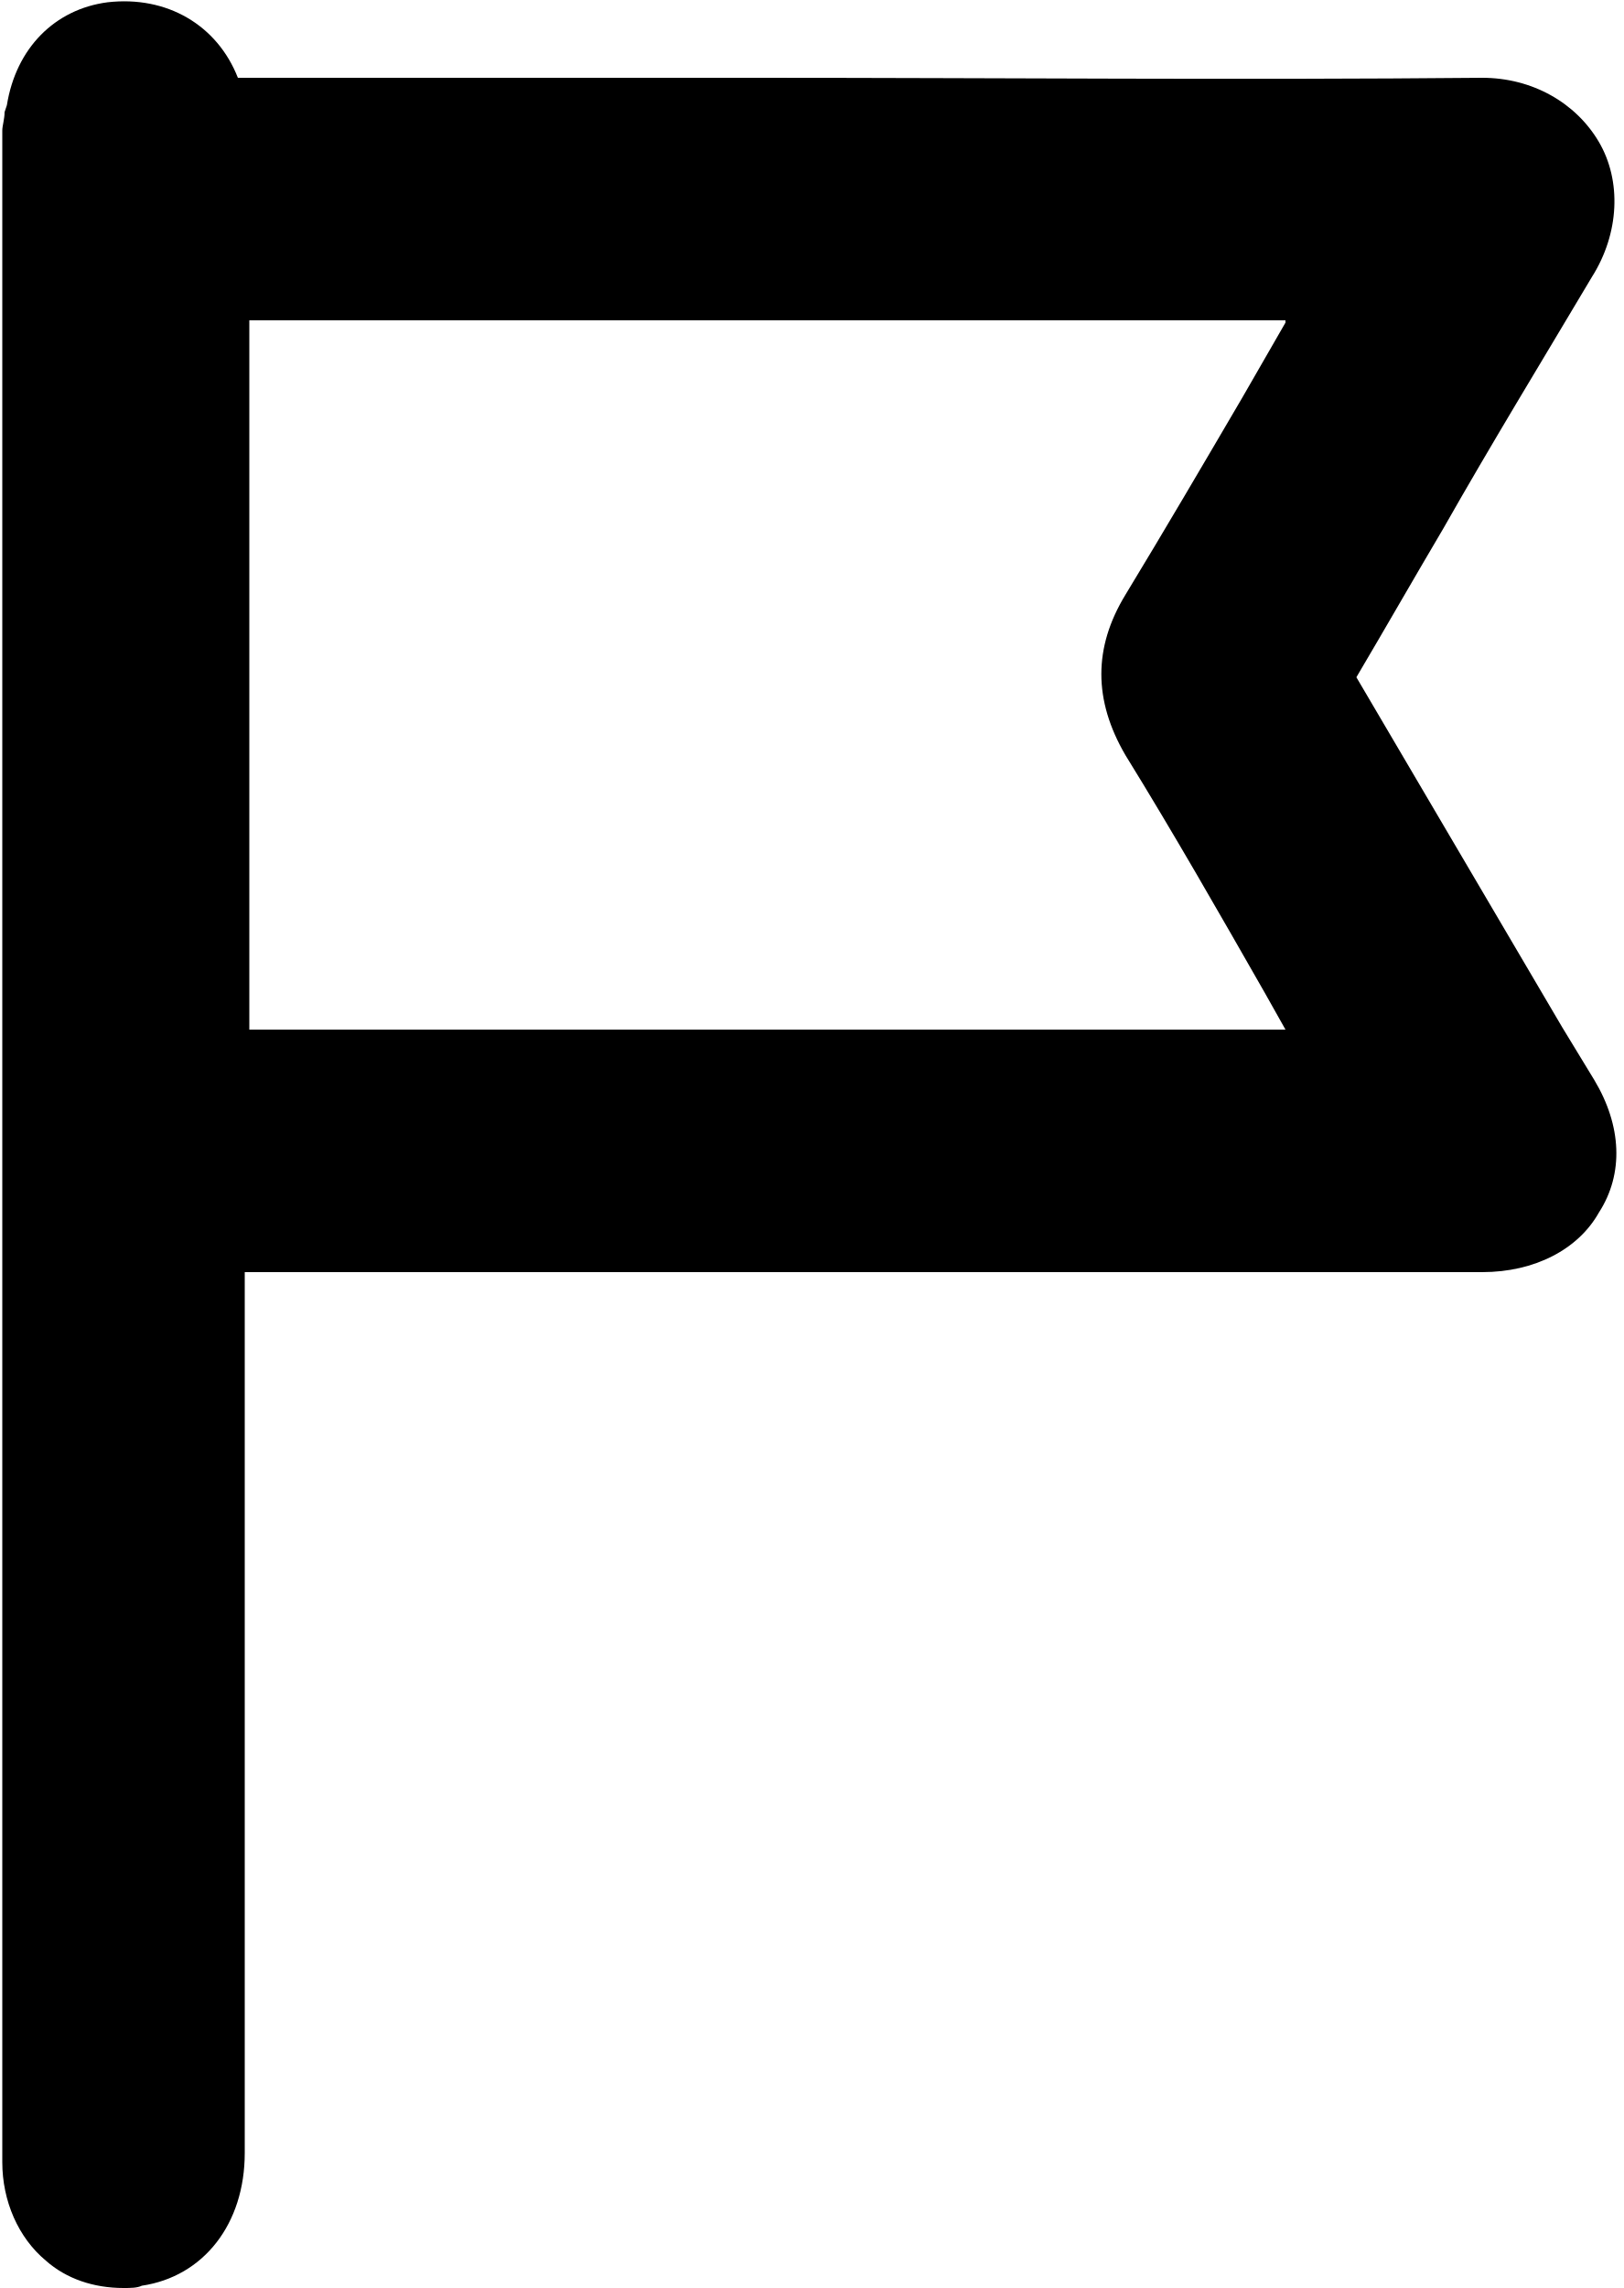
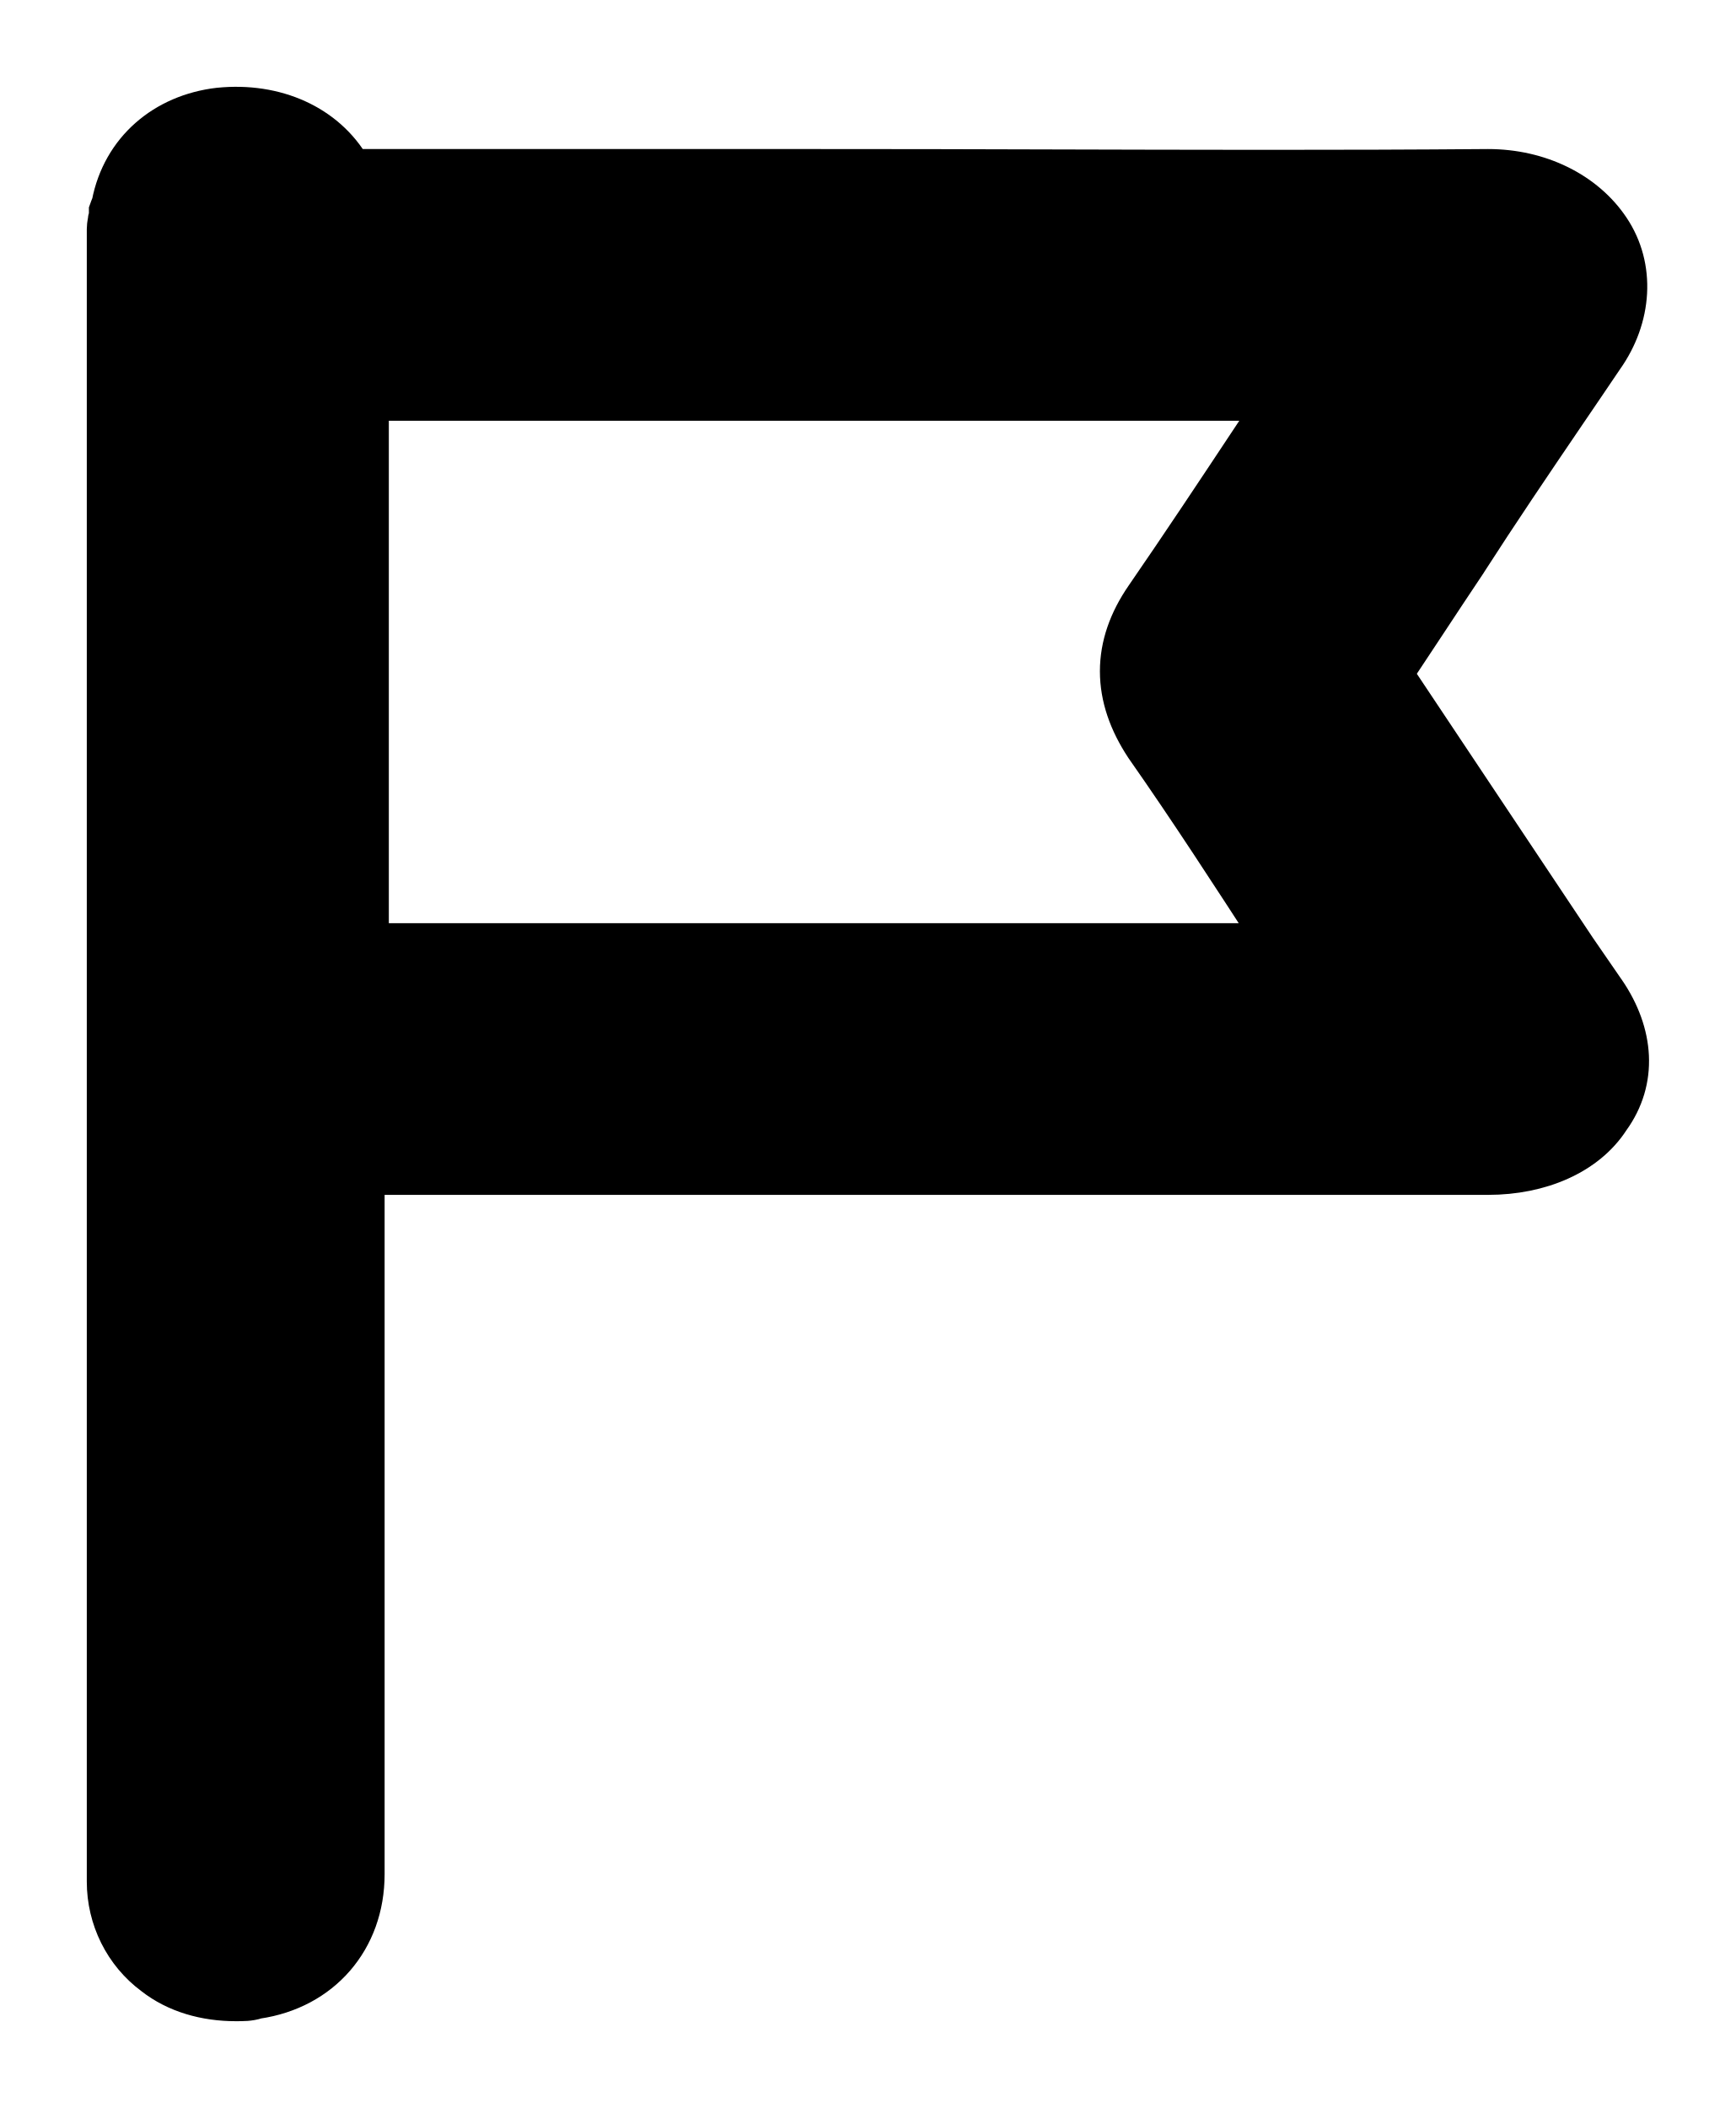
- <svg xmlns="http://www.w3.org/2000/svg" width="71" height="100" viewBox="0 0 71 100" fill="none">
-   <path d="M69.7 47.2L68.3 44.9C65.3 39.8 62.3 34.7 59.3 29.6C60.6 27.4 61.8 25.3 63.1 23.1C65.2 19.4 67.4 15.8 69.6 12.1C70.8 10.2 70.9 7.9 69.9 6.2C68.9 4.5 67 3.4 64.8 3.4C54.2 3.5 43.7 3.4 33.1 3.4H20.5C17.1 3.4 13.7 3.4 10.4 3.4C9.5 1.1 7.3 -0.2 4.7 0.1C2.4 0.4 0.7 2.1 0.3 4.6L0.2 4.9C0.2 5.2 0.1 5.5 0.1 5.7V5.9V32.7C0.1 32.8 0.1 32.8 0.1 32.9V84.8V87.7C0.1 90 0.1 92.2 0.1 94.5C0.1 96.2 0.8 97.8 2 98.8C2.9 99.6 4.1 100 5.4 100C5.7 100 6 100 6.2 99.9C8.9 99.5 10.7 97.2 10.7 94.1V55.6H64.8C67.1 55.6 69 54.6 69.9 53C71 51.3 70.9 49.2 69.7 47.2ZM10.9 45V14H56.2V14.1L54.3 17.4C52.6 20.3 50.9 23.2 49.2 26C47.8 28.3 47.8 30.6 49.2 33C51.3 36.4 53.3 39.9 55.3 43.4L56.2 45H10.9Z" fill="black" />
+ <svg xmlns="http://www.w3.org/2000/svg" width="14" height="17" viewBox="0 0 14 17" fill="none">
+   <path d="M12.96 7.991L12.959 7.99L12.722 7.646L11.957 6.499L11.247 5.434C11.338 5.297 11.427 5.163 11.515 5.029C11.622 4.867 11.728 4.706 11.838 4.542L11.838 4.542L11.839 4.54C12.098 4.137 12.365 3.743 12.636 3.344C12.738 3.195 12.839 3.045 12.942 2.893C13.175 2.565 13.204 2.153 12.994 1.839C12.792 1.536 12.418 1.352 12.002 1.352L12.001 1.352C10.801 1.362 9.609 1.358 8.413 1.355C7.814 1.353 7.214 1.352 6.612 1.352H4.469H4.465H4.462H4.459H4.455H4.452H4.449H4.445H4.442H4.438H4.435H4.432H4.428H4.425H4.421H4.418H4.415H4.411H4.408H4.404H4.401H4.398H4.394H4.391H4.388H4.384H4.381H4.377H4.374H4.371H4.367H4.364H4.36H4.357H4.354H4.35H4.347H4.343H4.34H4.337H4.333H4.33H4.327H4.323H4.32H4.316H4.313H4.31H4.306H4.303H4.299H4.296H4.293H4.289H4.286H4.283H4.279H4.276H4.272H4.269H4.266H4.262H4.259H4.255H4.252H4.249H4.245H4.242H4.239H4.235H4.232H4.228H4.225H4.222H4.218H4.215H4.211H4.208H4.205H4.201H4.198H4.194H4.191H4.188H4.184H4.181H4.178H4.174H4.171H4.167H4.164H4.161H4.157H4.154H4.15H4.147H4.144H4.14H4.137H4.134H4.13H4.127H4.123H4.12H4.117H4.113H4.11H4.106H4.103H4.1H4.096H4.093H4.09H4.086H4.083H4.079H4.076H4.073H4.069H4.066H4.063H4.059H4.056H4.052H4.049H4.046H4.042H4.039H4.035H4.032H4.029H4.025H4.022H4.019H4.015H4.012H4.008H4.005H4.002H3.998H3.995H3.992H3.988H3.985H3.981H3.978H3.975H3.971H3.968H3.964H3.961H3.958H3.954H3.951H3.948H3.944H3.941H3.937H3.934H3.931H3.927H3.924H3.921H3.917H3.914H3.91H3.907H3.904H3.9H3.897H3.894H3.89H3.887H3.883H3.88H3.877H3.873H3.87H3.867H3.863H3.86H3.856H3.853H3.85H3.846H3.843H3.84H3.836H3.833H3.829H3.826H3.823H3.819H3.816H3.813H3.809H3.806H3.802H3.799H3.796H3.792H3.789H3.786H3.782H3.779H3.775H3.772H3.769H3.765H3.762H3.759H3.755H3.752H3.748H3.745H3.742H3.738H3.735H3.732H3.728H3.725H3.722H3.718H3.715H3.711H3.708H3.705H3.701H3.698H3.695H3.691H3.688H3.684H3.681H3.678H3.674H3.671H3.668H3.664H3.661H3.658H3.654H3.651H3.647H3.644H3.641H3.637H3.634H3.631H3.627H3.624H3.621H3.617H3.614H3.61H3.607H3.604H3.6H3.597H3.594H3.59H3.587H3.584H3.58H3.577H3.573H3.57H3.567H3.563H3.56H3.557H3.553H3.55H3.547H3.543H3.54H3.536H3.533H3.53H3.526H3.523H3.52H3.516H3.513H3.51H3.506H3.503H3.5H3.496H3.493H3.489H3.486H3.483H3.479H3.476H3.473H3.469H3.466H3.463H3.459H3.456H3.453H3.449H3.446H3.443H3.439H3.436H3.432H3.429H3.426H3.422H3.419H3.416H3.412H3.409H3.406H3.402H3.399H3.396H3.392H3.389H3.386H3.382H3.379H3.376H3.372H3.369H3.365H3.362H3.359H3.355H3.352H3.349H3.345H3.342H3.339H3.335H3.332H3.329H3.325H3.322H3.319H3.315H3.312H3.309H3.305H3.302H3.299H3.295H3.292H3.289H3.285H3.282H3.279H3.275H3.272H3.269H3.265H3.262H3.258H3.255H3.252H3.248H3.245H3.242H3.238H3.235H3.232H3.228H3.225H3.222H3.218H3.215H3.212H3.208H3.205H3.202H3.198H3.195H3.192H3.188H3.185H3.182H3.178H3.175H3.172H3.168H3.165H3.162H3.158H3.155H3.152H3.148H3.145H3.142H3.138H3.135H3.132H3.128H3.125H3.122H3.119H3.115H3.112H3.109H3.105H3.102H3.099H3.095H3.092H3.089H3.085H3.082H3.079H3.075H3.072H3.069H3.065H3.062H3.059H3.055H3.052H3.049H3.045H3.042H3.039H3.035H3.032H3.029H3.025H3.022H3.019H3.016H3.012H3.009H3.006H3.002H2.999H2.996H2.992H2.989H2.986H2.982H2.979H2.976H2.972H2.969H2.966H2.963H2.959H2.956H2.953H2.949H2.946H2.943H2.939H2.936H2.933H2.929H2.926H2.923H2.919H2.916H2.913H2.91H2.906H2.903H2.9H2.896H2.893H2.89H2.886H2.883H2.88H2.877H2.873H2.87H2.867H2.863H2.86H2.857H2.853H2.85H2.847H2.844H2.843C2.638 0.994 2.224 0.811 1.767 0.857L1.767 0.857L1.765 0.857C1.318 0.909 0.974 1.203 0.889 1.641L0.876 1.674L0.867 1.699V1.727C0.867 1.732 0.866 1.742 0.861 1.762C0.861 1.764 0.861 1.765 0.86 1.767C0.859 1.775 0.856 1.786 0.855 1.796C0.853 1.808 0.85 1.827 0.85 1.847V1.877V5.899V5.899V5.899V5.899V5.9V5.9V5.9V5.9V5.9V5.9V5.9V5.9V5.9V5.9V5.9V5.9V5.901V5.901V5.901V5.901V5.901V5.901V5.901V5.901V5.901V5.901V5.901V5.901V5.902V5.902V5.902V5.902V5.902V5.902V5.902V5.902V5.902V5.902V5.902V5.902V5.902V5.903V5.903V5.903V5.903V5.903V5.903V5.903V5.903V5.903V5.903V5.903V5.903V5.903V5.903V5.904V5.904V5.904V5.904V5.904V5.904V5.904V5.904V5.904V5.904V5.904V5.904V5.904V5.904V5.905V5.905V5.905V5.905V5.905V5.905V5.905V5.905V5.905V5.905V5.905V5.905V5.905V5.905V5.905V5.906V5.906V5.906V5.906V5.906V5.906V5.906V5.906V5.906V5.906V5.906V5.906V5.906V5.906V5.906V5.906V5.907V5.907V5.907V5.907V5.907V5.907V5.907V5.907V5.907V5.907V5.907V5.907V5.907V5.907V5.907V5.907V5.907V5.908V5.908V5.908V5.908V5.908V5.908V5.908V5.908V5.908V5.908V5.908V5.908V5.908V5.908V5.908V5.908V5.908V5.908V5.909V5.909V5.909V5.909V5.909V5.909V5.909V5.909V5.909V5.909V5.909V5.909V5.909V5.909V5.909V5.909V5.909V5.909V5.909V5.91V5.91V5.91V5.91V5.91V5.91V5.91V5.91V5.91V5.91V5.91V5.91V5.91V5.91V5.91V5.91V5.91V5.91V5.91V5.91V5.91V5.911V5.911V5.911V5.911V5.911V5.911V5.911V5.911V5.911V5.911V5.911V5.911V5.911V5.911V5.911V5.911V5.911V5.911V5.911V5.911V5.911V5.912V5.912V5.912V5.912V5.912V5.912V5.912V5.912V5.912V5.912V5.912V5.912V5.912V5.912V5.912V5.912V5.912V5.912V5.912V5.912V5.912V5.912V5.913V5.913V5.913V5.913V5.913V5.913V5.913V5.913V5.913V5.913V5.913V5.913V5.913V5.913V5.913V5.913V5.913V5.913V5.913V5.913V5.913V5.913V5.914V5.914V5.914V5.914V5.914V5.914V5.914V5.914V5.914V5.914V5.914V5.914V5.914V5.914V5.914V5.914V5.914V5.914V5.914V5.914V5.914V5.914V5.914V5.915V5.915V5.915V5.915V5.915V5.915V5.915V5.915V5.915V5.915V5.915V5.915V5.915V5.915V5.915V5.915V5.915V5.915V5.915V5.915V5.915V5.915V5.915V5.916V5.916V5.916V5.916V5.916V5.916V5.916V5.916V5.916V5.916V5.916V5.916V5.916V5.916V5.916V5.916V5.916V5.916V5.916V5.916V5.916V5.916V5.917V5.917V5.917V5.917V5.917V5.917V5.917V5.917V5.917V5.917V5.917V5.917V5.917V5.917V5.917V5.917V5.917V5.917V5.917V5.917V5.917V5.918V5.918V5.918V5.918V5.918V5.918V5.918V5.918V5.918V5.918V5.918V5.918V5.918V5.918V5.918V5.918V5.918V5.918V5.918V5.918V5.918V5.919V5.919V5.919V5.919V5.919V5.919V5.919V5.919V5.919V5.919V5.919V5.919V5.919V5.919V5.919V5.919V5.919V5.919V5.919V5.92V5.92V5.92V5.92V5.92V5.92V5.92V5.92V5.92V5.92V5.92V5.92V5.92V5.92V5.92V5.92V5.92V5.92V5.92V5.921V5.921V5.921V5.921V5.921V5.921V5.921V5.921V5.921V5.921V5.921V5.921V5.921V5.921V5.921V5.921V5.921V5.922V5.922V5.922V5.922V5.922V5.922V5.922V5.922V5.922V5.922V5.922V5.922V5.922V5.922V5.922V5.922V5.922V5.923V5.923V5.923V5.923V5.923V5.923V5.923V5.923V5.923V5.923V5.923V5.923V5.923V5.923V5.923V5.924V5.924V5.924V5.924V5.924V5.924V5.924V5.924V5.924V5.924V5.924V5.924V5.924V5.924V5.924V5.925V5.925V5.925V5.925V5.925V5.925V5.925V5.925V5.925V5.925V5.925V5.925V5.925V5.925V5.926V5.926V5.926V5.926V5.926V5.926V5.926V5.926V5.926V5.926V5.926V5.926V5.926V5.927V5.927V5.927V5.927V5.927V5.927V5.927V5.927V5.927V5.927V5.927V5.927V5.927V5.928V5.928V5.928V5.928V5.928V5.928V5.928V5.928V5.928V5.928V5.928V5.928V5.929V5.929V5.929V5.929V5.929V5.929V5.929V5.929V5.929V13.719V14.154V14.156V14.158V14.16V14.162V14.164V14.166V14.168V14.17V14.172V14.174V14.176V14.178V14.18V14.182V14.184V14.186V14.188V14.19V14.192V14.194V14.196V14.198V14.2V14.202V14.204V14.206V14.208V14.21V14.213V14.214V14.216V14.219V14.22V14.223V14.225V14.226V14.229V14.231V14.233V14.235V14.237V14.239V14.241V14.243V14.245V14.247V14.249V14.251V14.253V14.255V14.257V14.259V14.261V14.263V14.265V14.267V14.269V14.271V14.273V14.275V14.277V14.279V14.281V14.283V14.285V14.287V14.289V14.291V14.293V14.295V14.297V14.299V14.301V14.303V14.305V14.307V14.309V14.311V14.313V14.315V14.317V14.319V14.321V14.323V14.325V14.327V14.329V14.331V14.333V14.335V14.337V14.339V14.341V14.343V14.345V14.347V14.349V14.351V14.353V14.355V14.357V14.359V14.361V14.363V14.365V14.367V14.369V14.371V14.373V14.375V14.377V14.379V14.381V14.383V14.385V14.387V14.389V14.391V14.393V14.395V14.397V14.399V14.4V14.402V14.405V14.406V14.409V14.411V14.412V14.415V14.416V14.418V14.42V14.422V14.424V14.426V14.428V14.43V14.432V14.434V14.436V14.438V14.44V14.442V14.444V14.446V14.448V14.45V14.452V14.454V14.456V14.458V14.46V14.462V14.464V14.466V14.468V14.47V14.472V14.474V14.476V14.478V14.48V14.482V14.484V14.486V14.488V14.49V14.492V14.494V14.496V14.498V14.5V14.502V14.504V14.506V14.508V14.51V14.512V14.514V14.516V14.518V14.52V14.522V14.524V14.526V14.528V14.53V14.532V14.534V14.536V14.537V14.54V14.541V14.543V14.546V14.547V14.549V14.551V14.553V14.555V14.557V14.559V14.561V14.563V14.565V14.567V14.569V14.571V14.573V14.575V14.577V14.579V14.581V14.583V14.585V14.587V14.589V14.591V14.593V14.595V14.597V14.599V14.601V14.603V14.605V14.607V14.609V14.611V14.613V14.615V14.617V14.619V14.621V14.623V14.625V14.627V14.629V14.631V14.633V14.635V14.636V14.639V14.64V14.643V14.644V14.646V14.648V14.65V14.652V14.654V14.656V14.658V14.66V14.662V14.664V14.666V14.668V14.67V14.672V14.674V14.676V14.678V14.68V14.682V14.684V14.686V14.688V14.69V14.692V14.694V14.696V14.698V14.7V14.702V14.704V14.706V14.708V14.71V14.712V14.714V14.716V14.718V14.72V14.722V14.724V14.726V14.728V14.729V14.732V14.733V14.736V14.738V14.739V14.741V14.743V14.745V14.747V14.749V14.751V14.753V14.755V14.757V14.759V14.761V14.763V14.765V14.767V14.769V14.771V14.773V14.775V14.777V14.779V14.781V14.783V14.785V14.787V14.789V14.791V14.793V14.795V14.797V14.799V14.801V14.803V14.805V14.807V14.809V14.811V14.813V14.815V14.817V14.819V14.821V14.823V14.825V14.827V14.829V14.831V14.833V14.835V14.836V14.838V14.841V14.842V14.845V14.846V14.848V14.85V14.852V14.854V14.856V14.858V14.86V14.862V14.864V14.866V14.868V14.87V14.872V14.874V14.876V14.878V14.88V14.882V14.884V14.886V14.888V14.89V14.892V14.894V14.896V14.898V14.9V14.902V14.904V14.906V14.908V14.91V14.912V14.914V14.916V14.918V14.92V14.922V14.924V14.926V14.928V14.93V14.932V14.934V14.936V14.938V14.94V14.942V14.944V14.946V14.948V14.95V14.952V14.954V14.956V14.958V14.96V14.962V14.964V14.966V14.968V14.97V14.972V14.974V14.976V14.978V14.98V14.982V14.984V14.986V14.988V14.99V14.992V14.994V14.996V14.998V15V15.002V15.004V15.006V15.008V15.01V15.012V15.014V15.016V15.018V15.02V15.022V15.024V15.026V15.028V15.03V15.032V15.034V15.036V15.038V15.04V15.042V15.044V15.046V15.048V15.05V15.052V15.054V15.056V15.058V15.06V15.062V15.064V15.066V15.068V15.07V15.072V15.074V15.076V15.078V15.08V15.082V15.084V15.086V15.088V15.09V15.092V15.094V15.096V15.098V15.1V15.102V15.104V15.106V15.108V15.11V15.112V15.114V15.116V15.118V15.12V15.122V15.124V15.126V15.128V15.13V15.132V15.134V15.136V15.138V15.14V15.142V15.144V15.146V15.148V15.15V15.152V15.154V15.156V15.158V15.16V15.162V15.164V15.166V15.168V15.171V15.172V15.175C0.85 15.475 0.99 15.76 1.232 15.939C1.417 16.084 1.655 16.15 1.901 16.15H1.904C1.927 16.15 1.958 16.15 1.987 16.148C2.011 16.146 2.042 16.142 2.074 16.131C2.598 16.055 2.952 15.65 2.952 15.114V9.486H12.002C12.424 9.486 12.803 9.325 12.993 9.031C13.223 8.714 13.19 8.33 12.96 7.991ZM9.224 6.027L9.224 6.027L9.226 6.03C9.582 6.538 9.92 7.061 10.261 7.586C10.261 7.586 10.261 7.587 10.261 7.587L10.266 7.595H2.986V3.243H10.273L10.092 3.52C10.092 3.52 10.091 3.52 10.091 3.52C9.802 3.956 9.514 4.39 9.226 4.808C9.093 5.001 9.021 5.203 9.021 5.413C9.021 5.624 9.093 5.828 9.224 6.027Z" fill="black" stroke="black" stroke-width="0.3" />
</svg>
